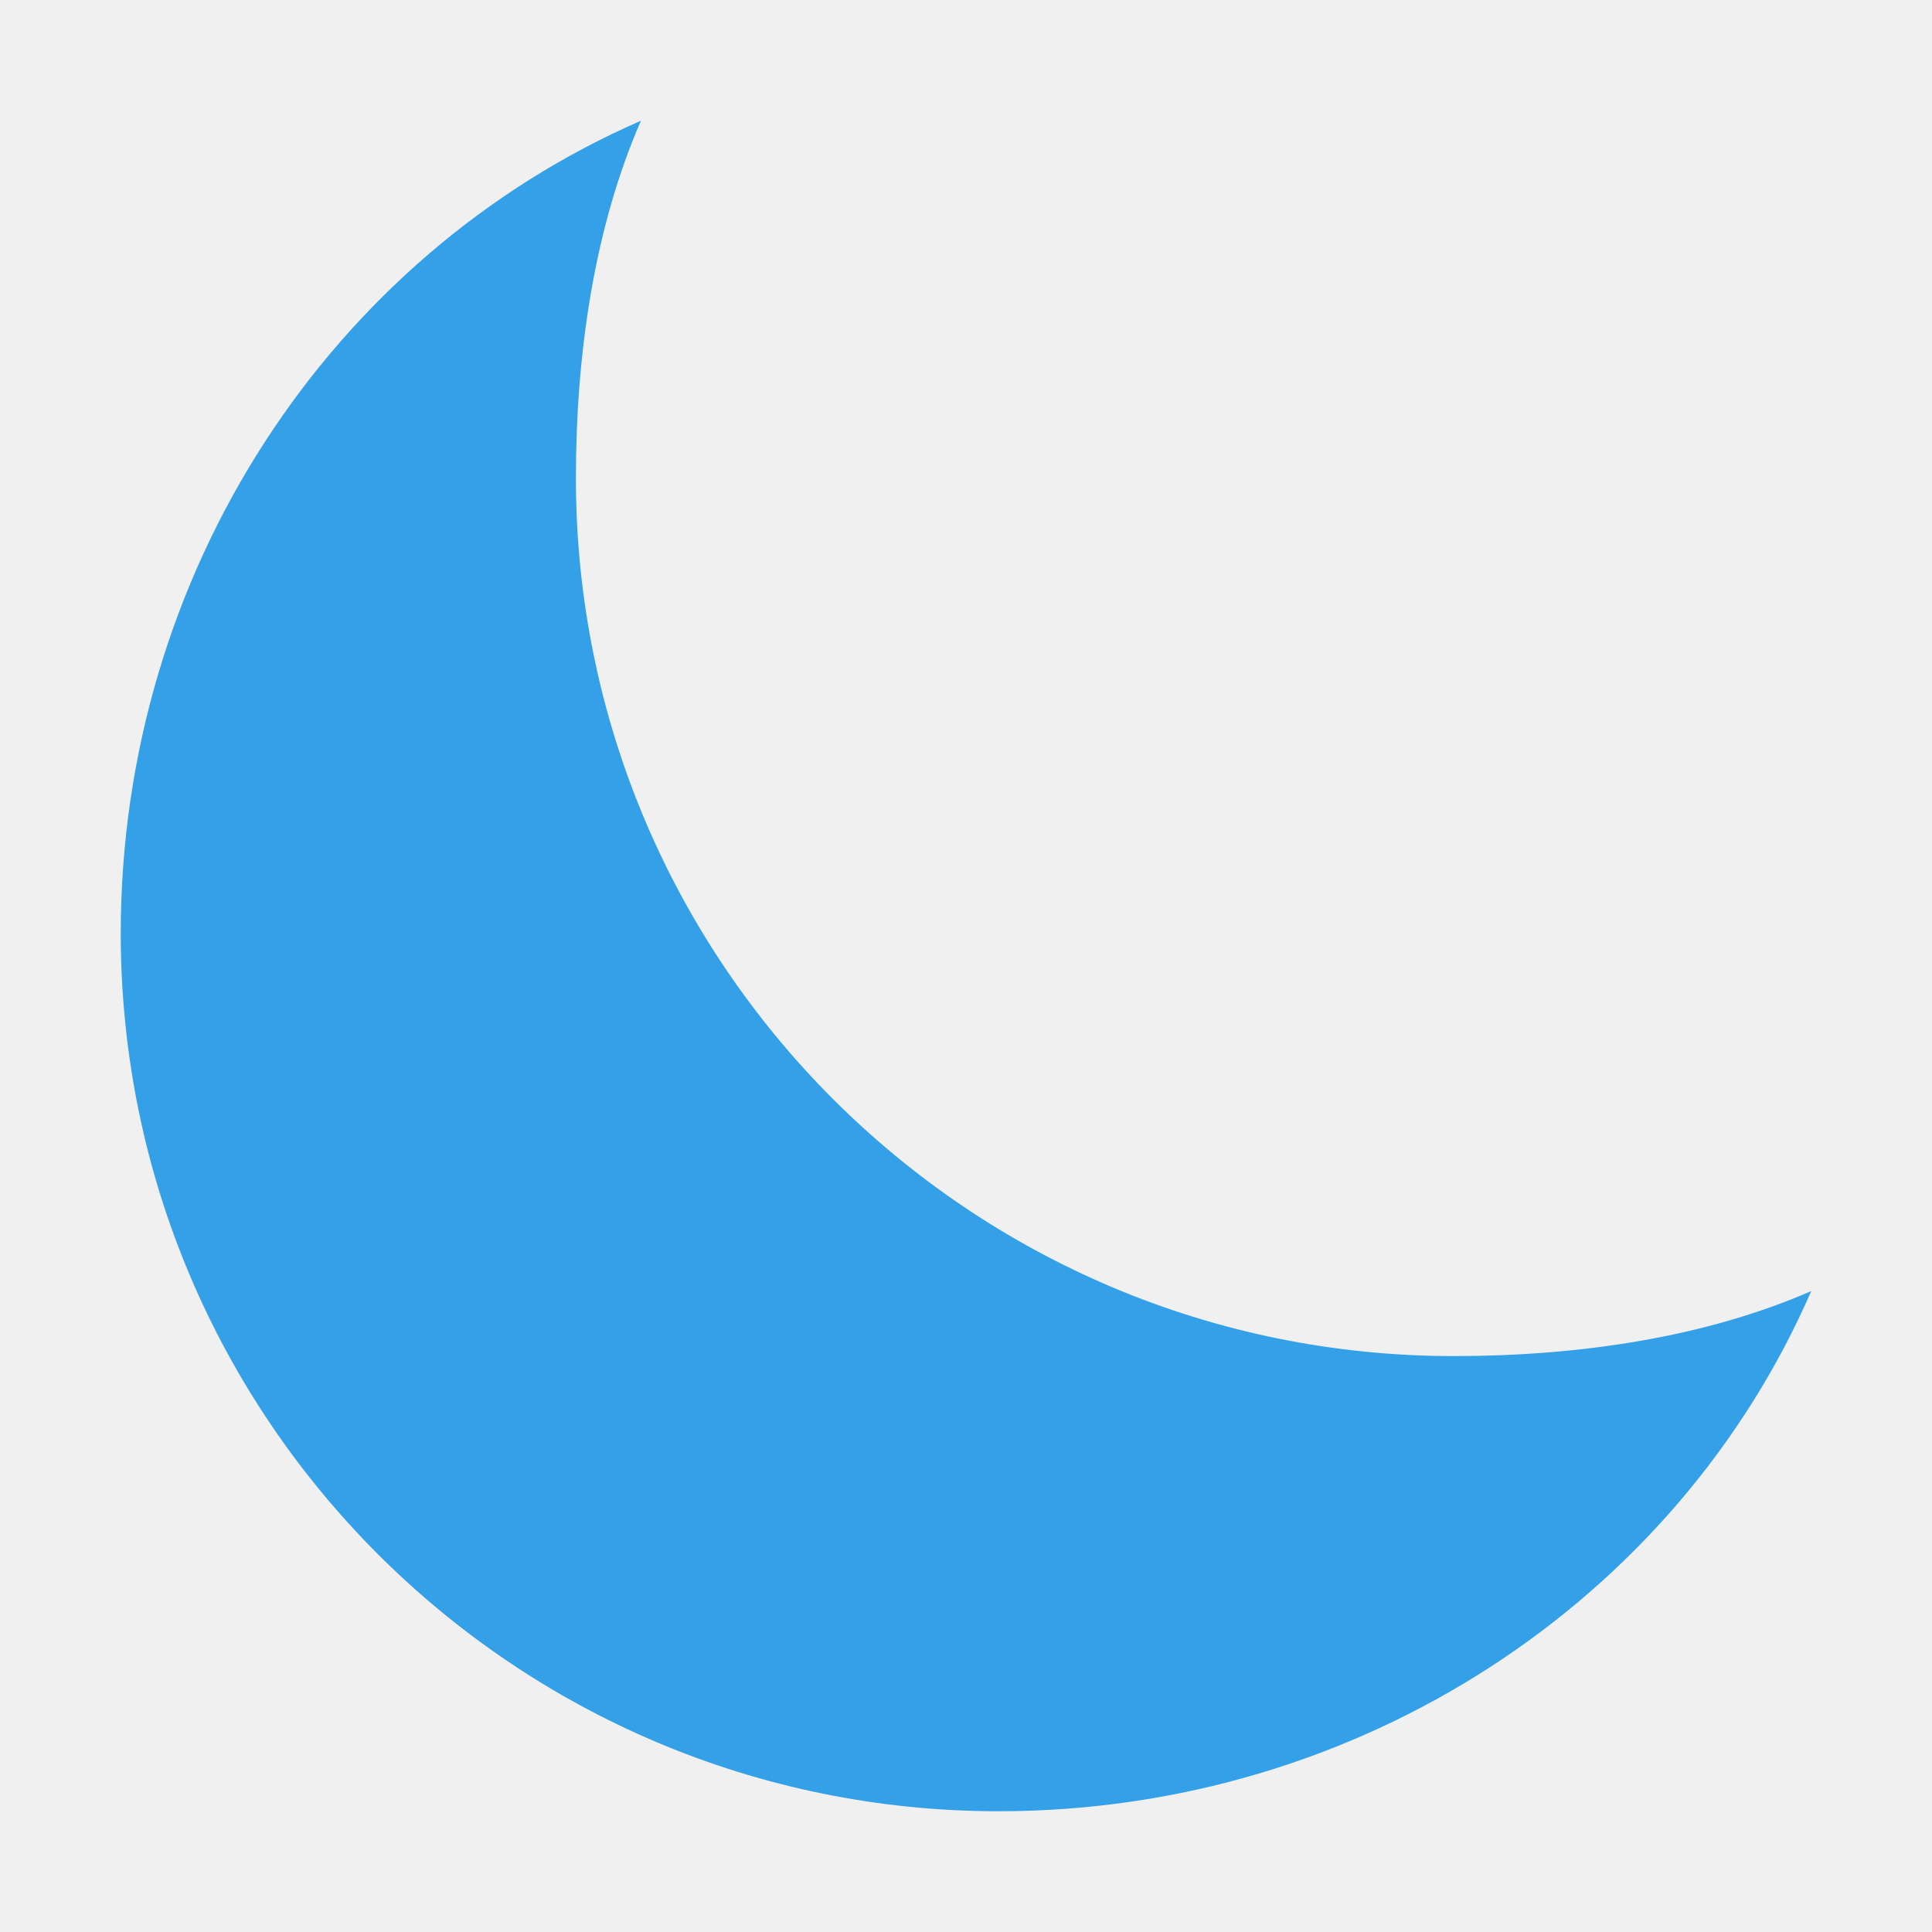
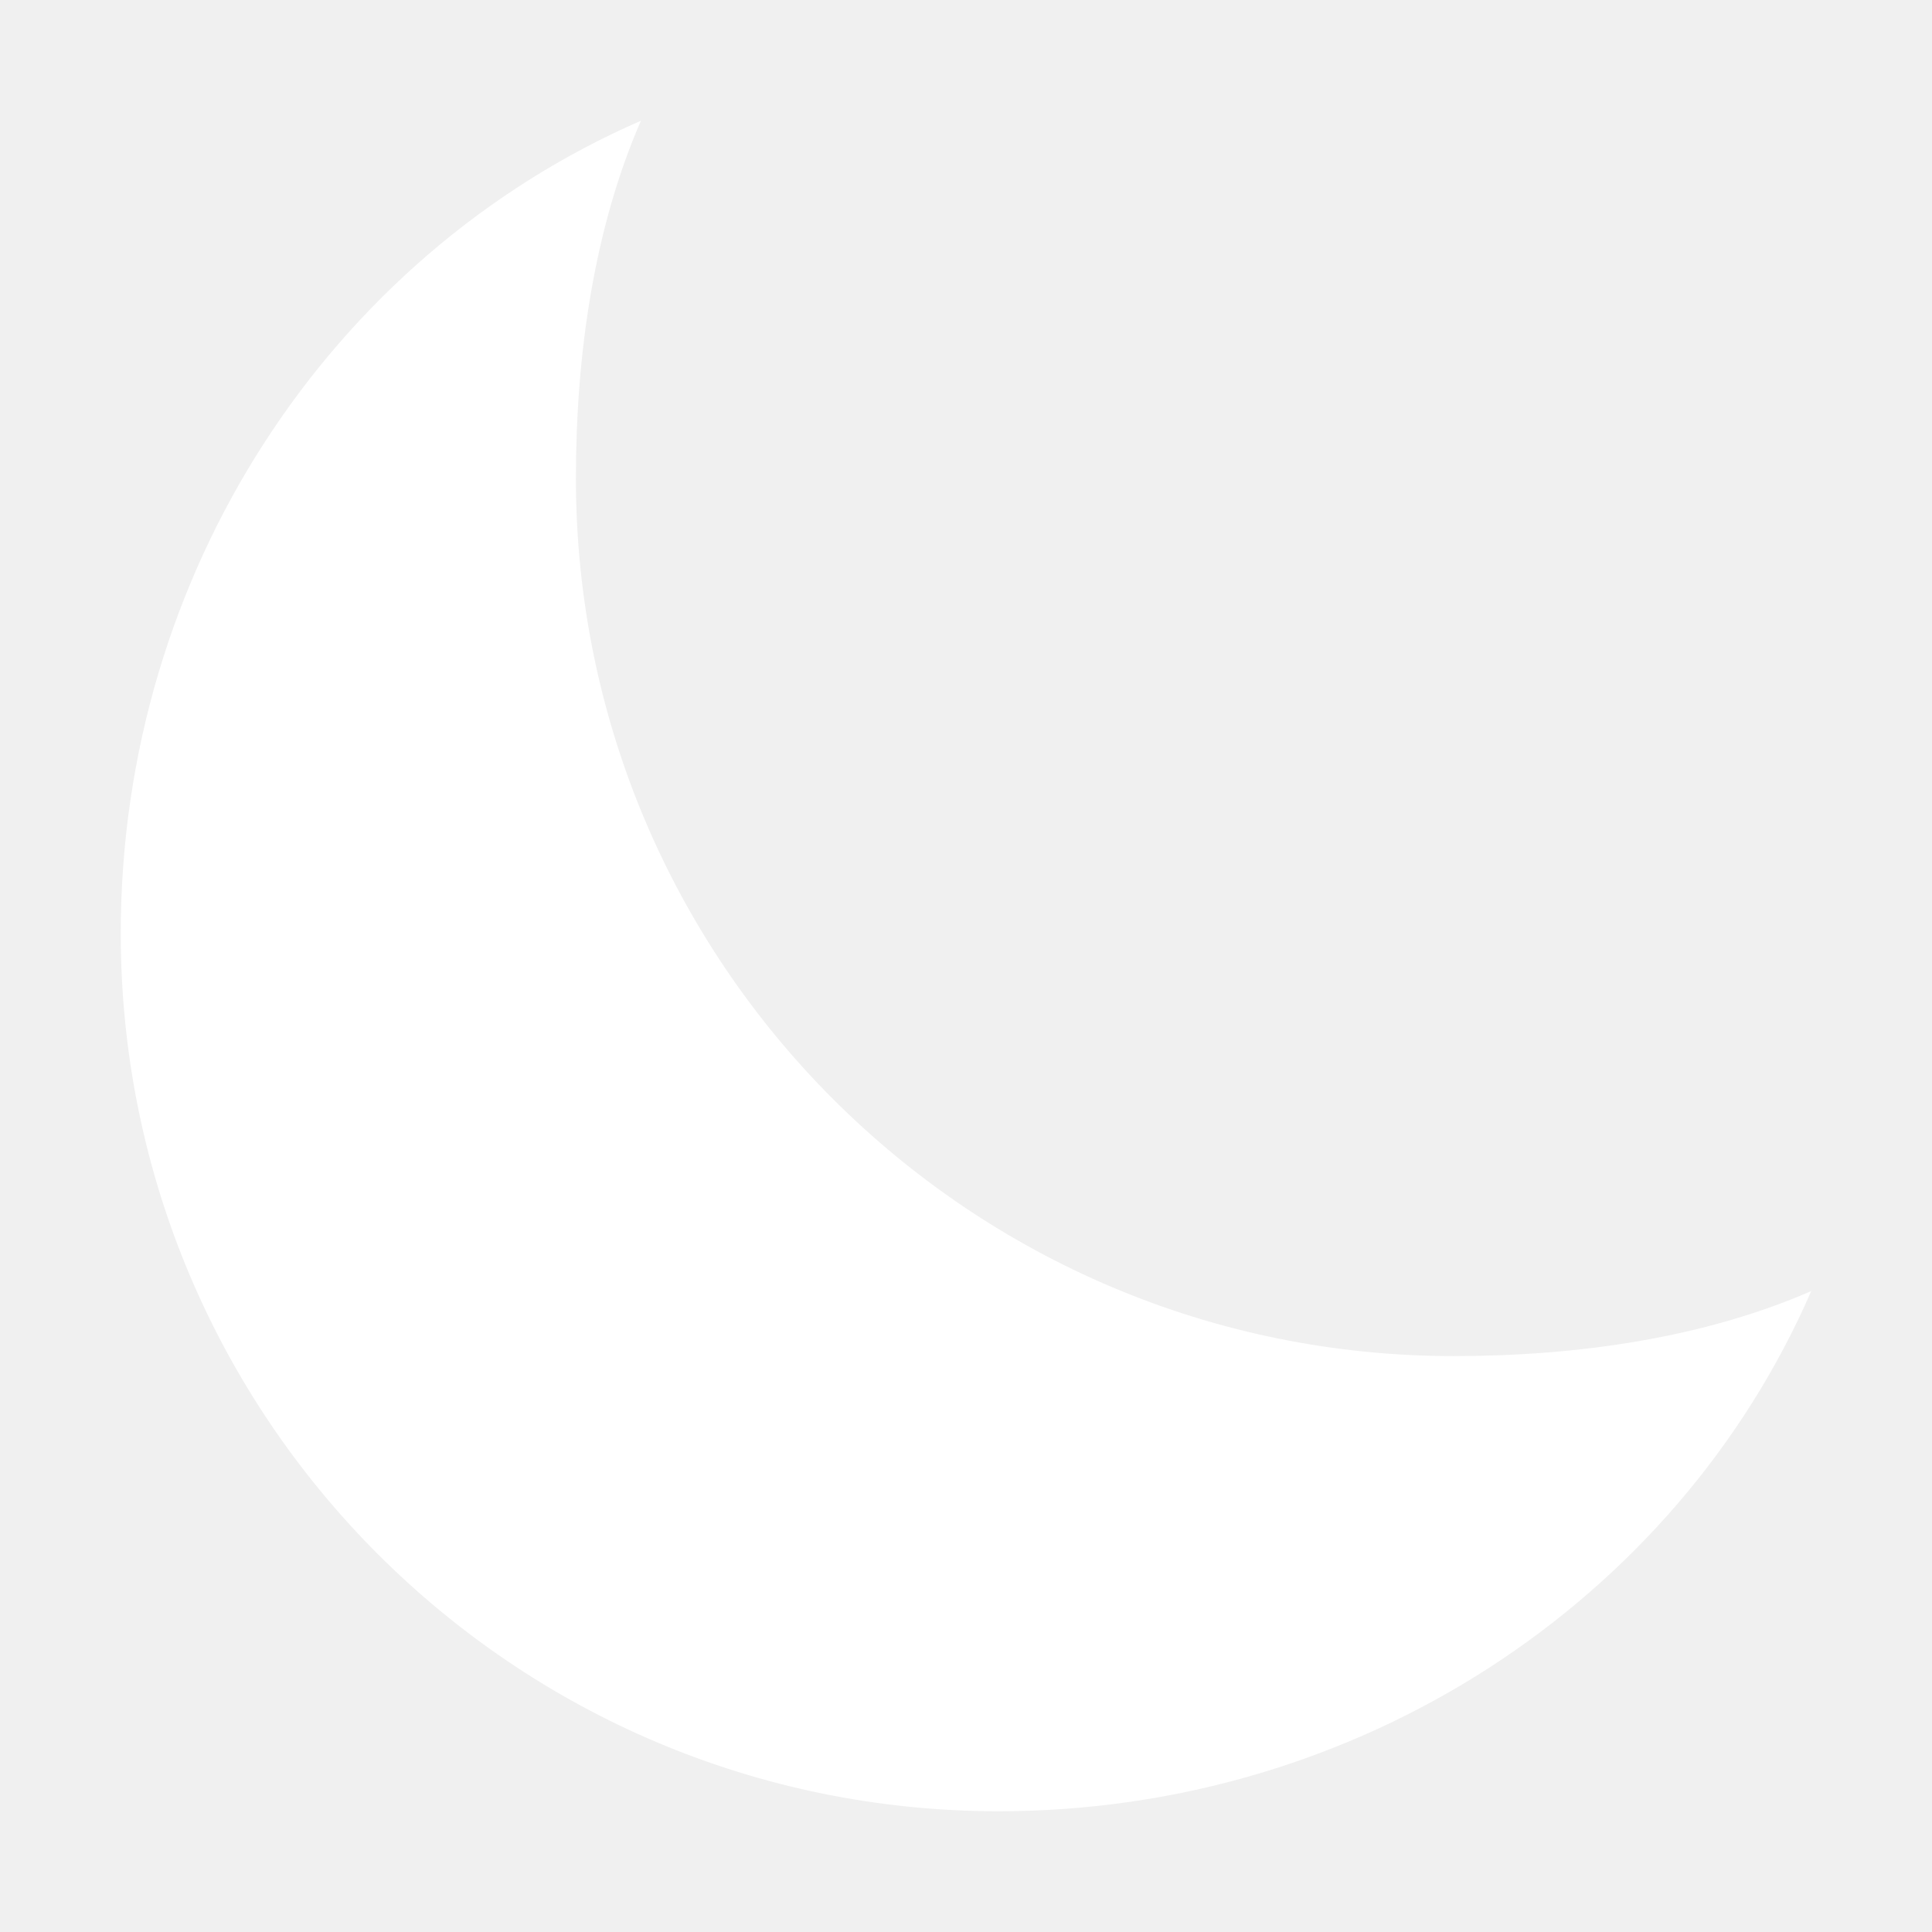
<svg xmlns="http://www.w3.org/2000/svg" width="100" height="100" viewBox="0 0 100 100" fill="none">
-   <path d="M29.809 24.76C29.809 18.314 30.756 11.801 33.174 6.25C17.098 13.248 6.25 29.666 6.25 48.316C6.25 73.408 26.592 93.75 51.684 93.75C70.334 93.75 86.752 82.902 93.75 66.826C88.199 69.244 81.68 70.191 75.24 70.191C50.148 70.191 29.809 49.852 29.809 24.76Z" fill="#33A0E7" />
+   <path d="M29.809 24.76C29.809 18.314 30.756 11.801 33.174 6.25C17.098 13.248 6.25 29.666 6.25 48.316C6.25 73.408 26.592 93.75 51.684 93.75C70.334 93.75 86.752 82.902 93.75 66.826C88.199 69.244 81.68 70.191 75.24 70.191C50.148 70.191 29.809 49.852 29.809 24.76Z" fill="white" />
</svg>
